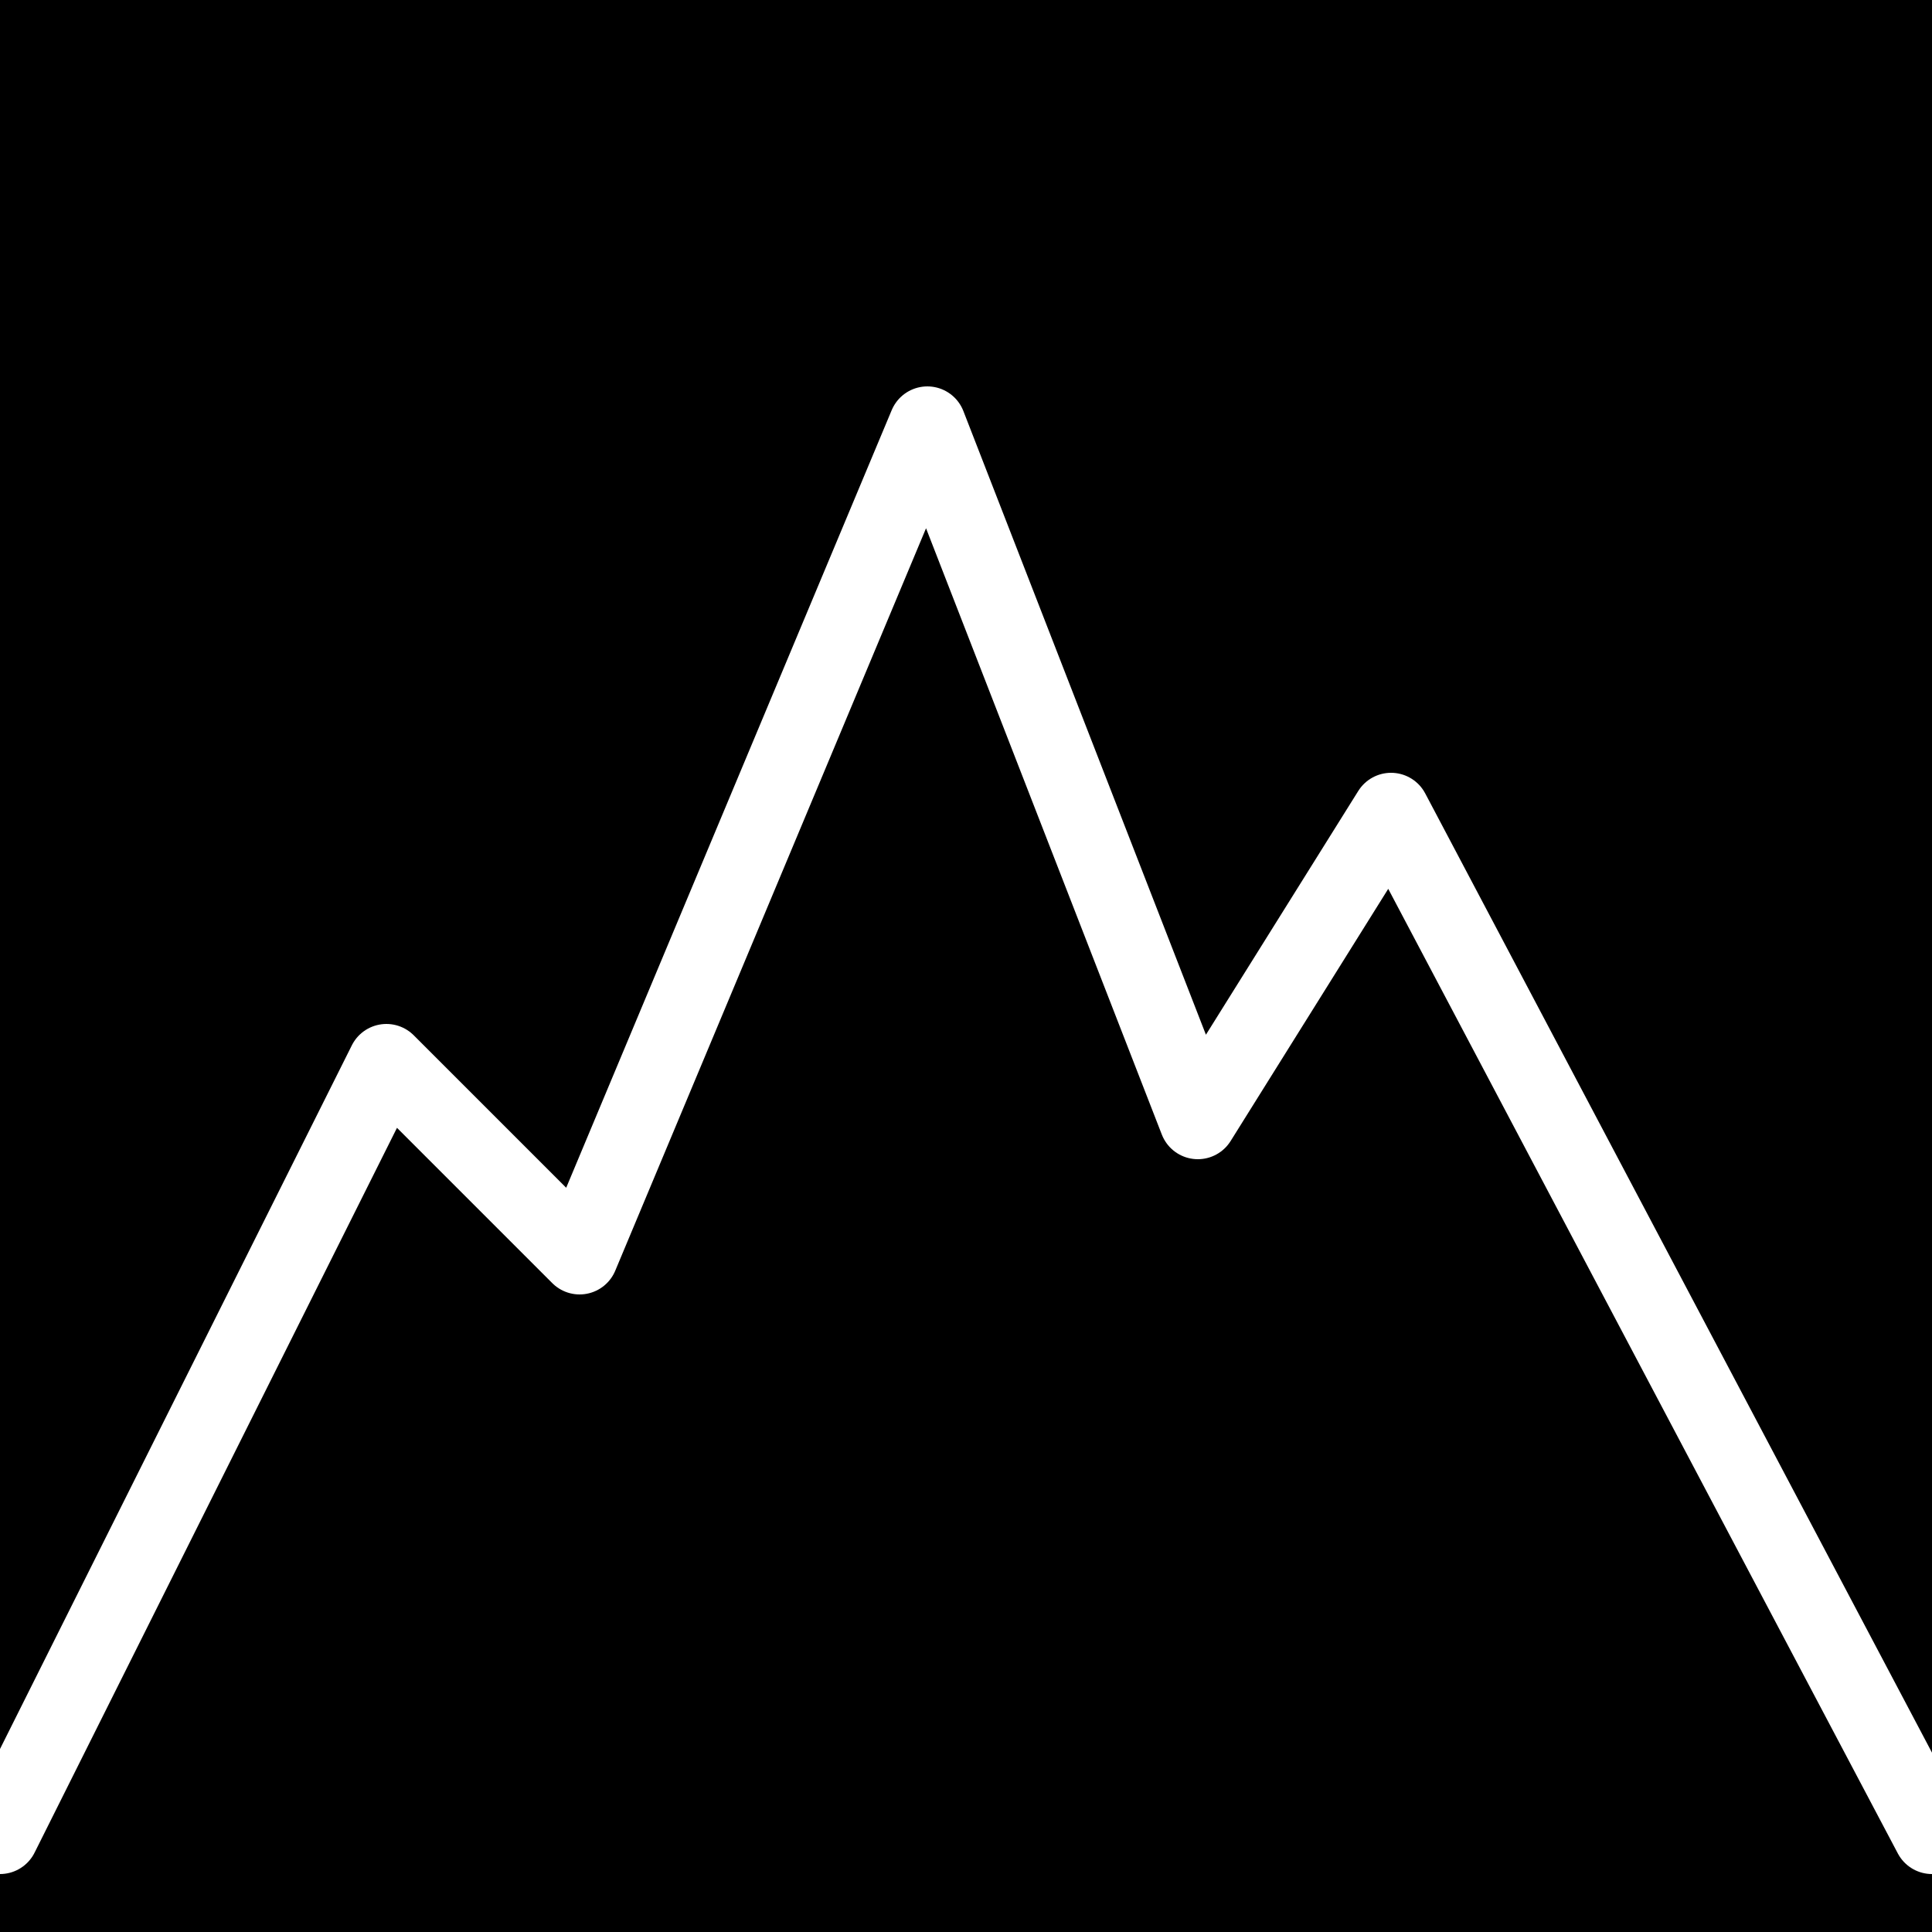
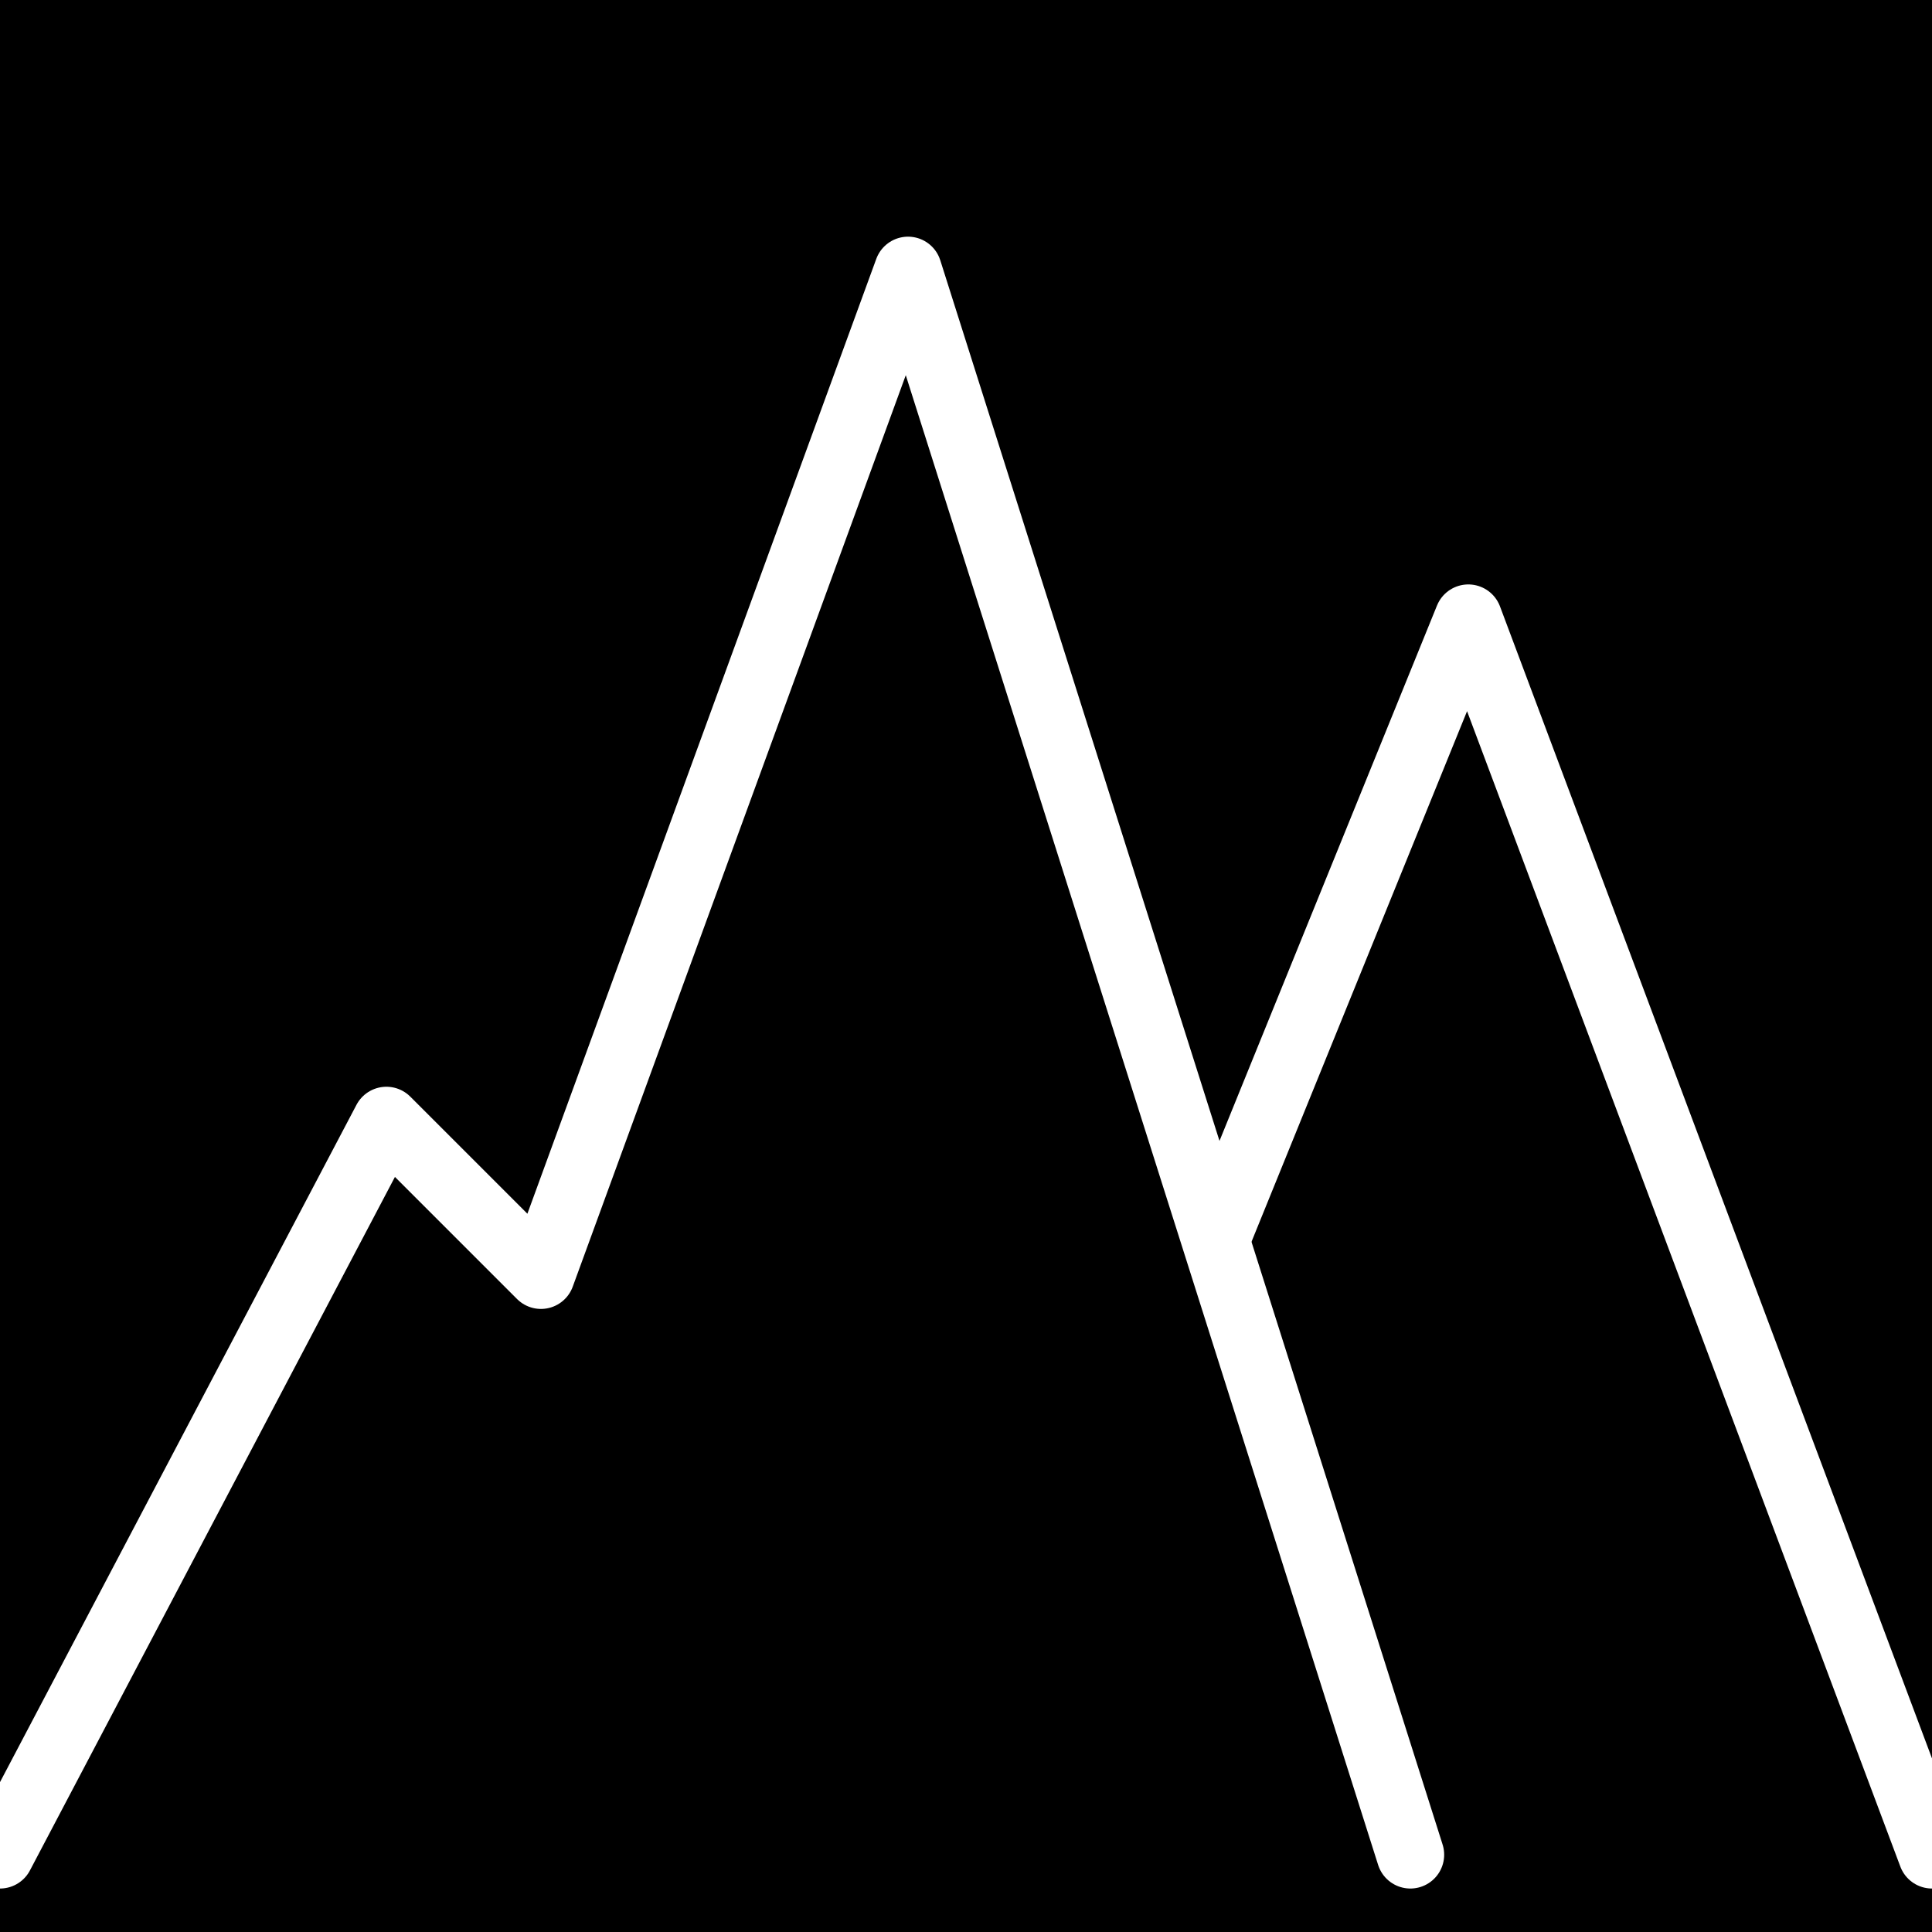
<svg xmlns="http://www.w3.org/2000/svg" viewBox="0 0 100 100">
  <rect width="100" height="100" fill="#000" />
-   <polyline points="0,95 20,55 30,65 48,22 62,58 72,42 100,95" fill="none" stroke="#fff" stroke-width="4" stroke-linejoin="round" stroke-linecap="round" />
+   <polyline points="50,96 76,32 100,96" fill="none" stroke="#fff" stroke-width="3.5" stroke-linejoin="round" stroke-linecap="round" />
+   <polygon points="0,100 20,58 28,66 47,14 74,100" fill="#000" />
+   <polyline points="0,96 20,58 28,66 47,14 73,96" fill="none" stroke="#fff" stroke-width="3.5" stroke-linejoin="round" stroke-linecap="round" />
</svg>
